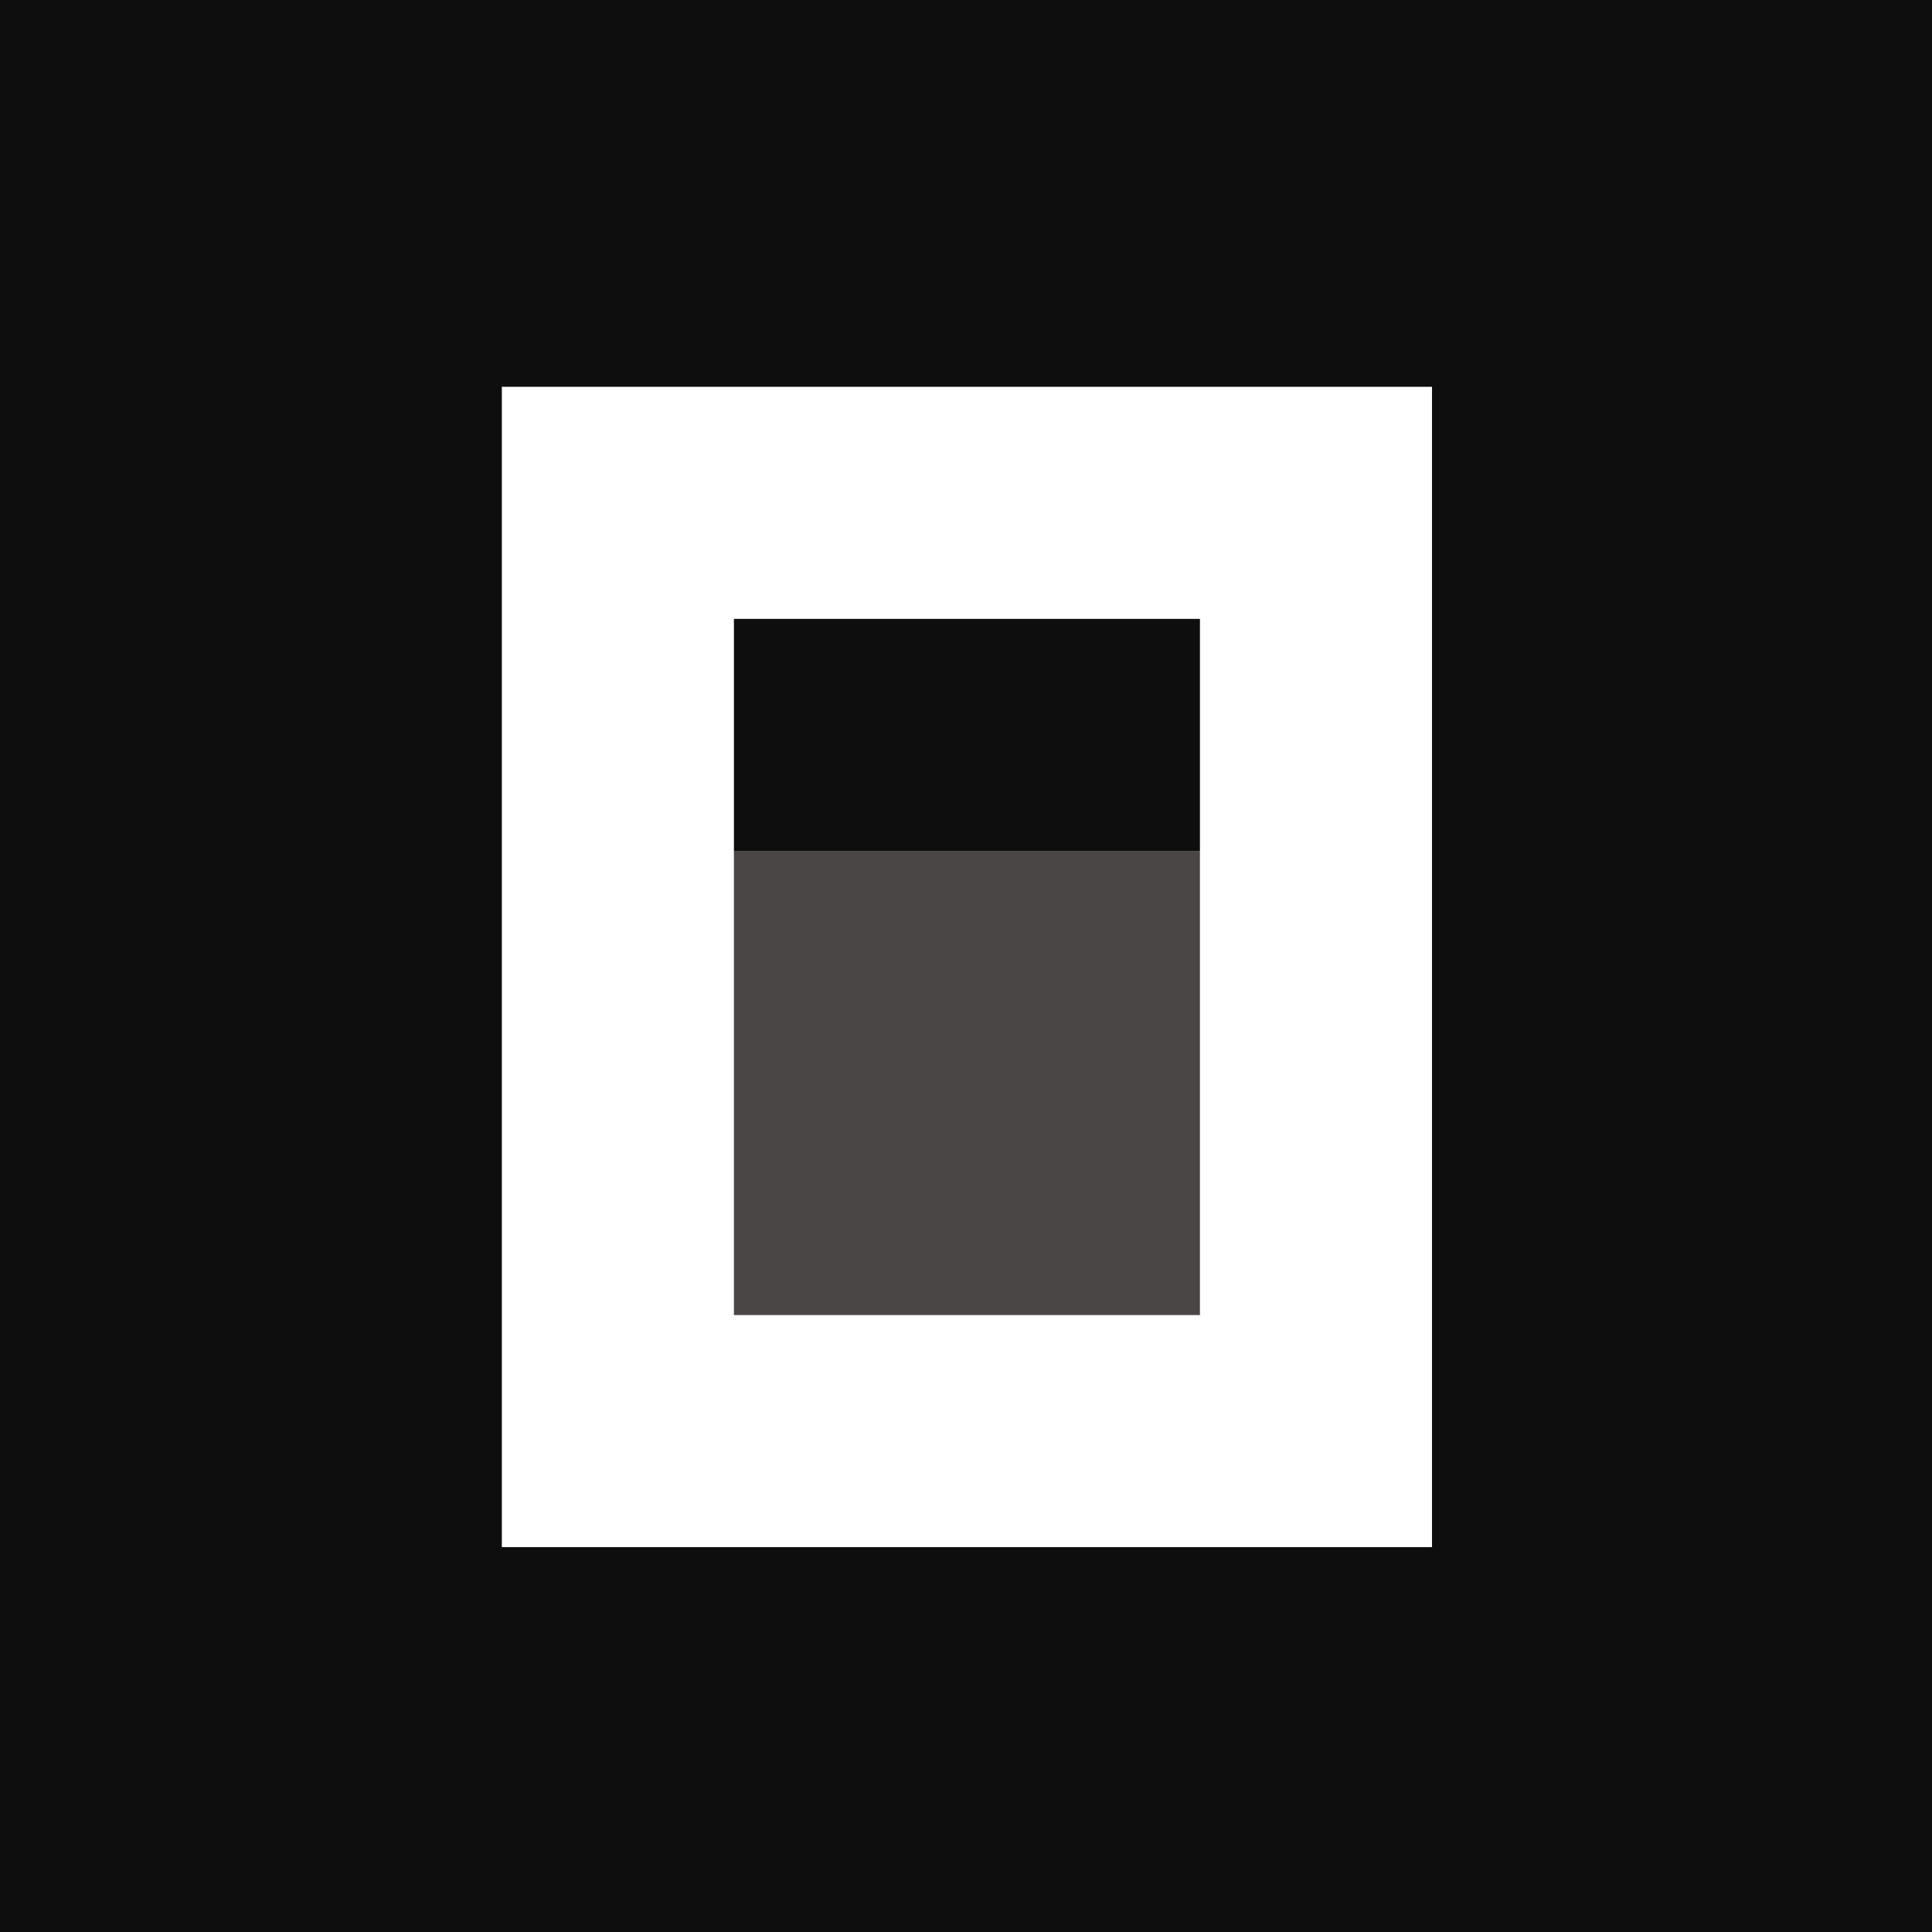
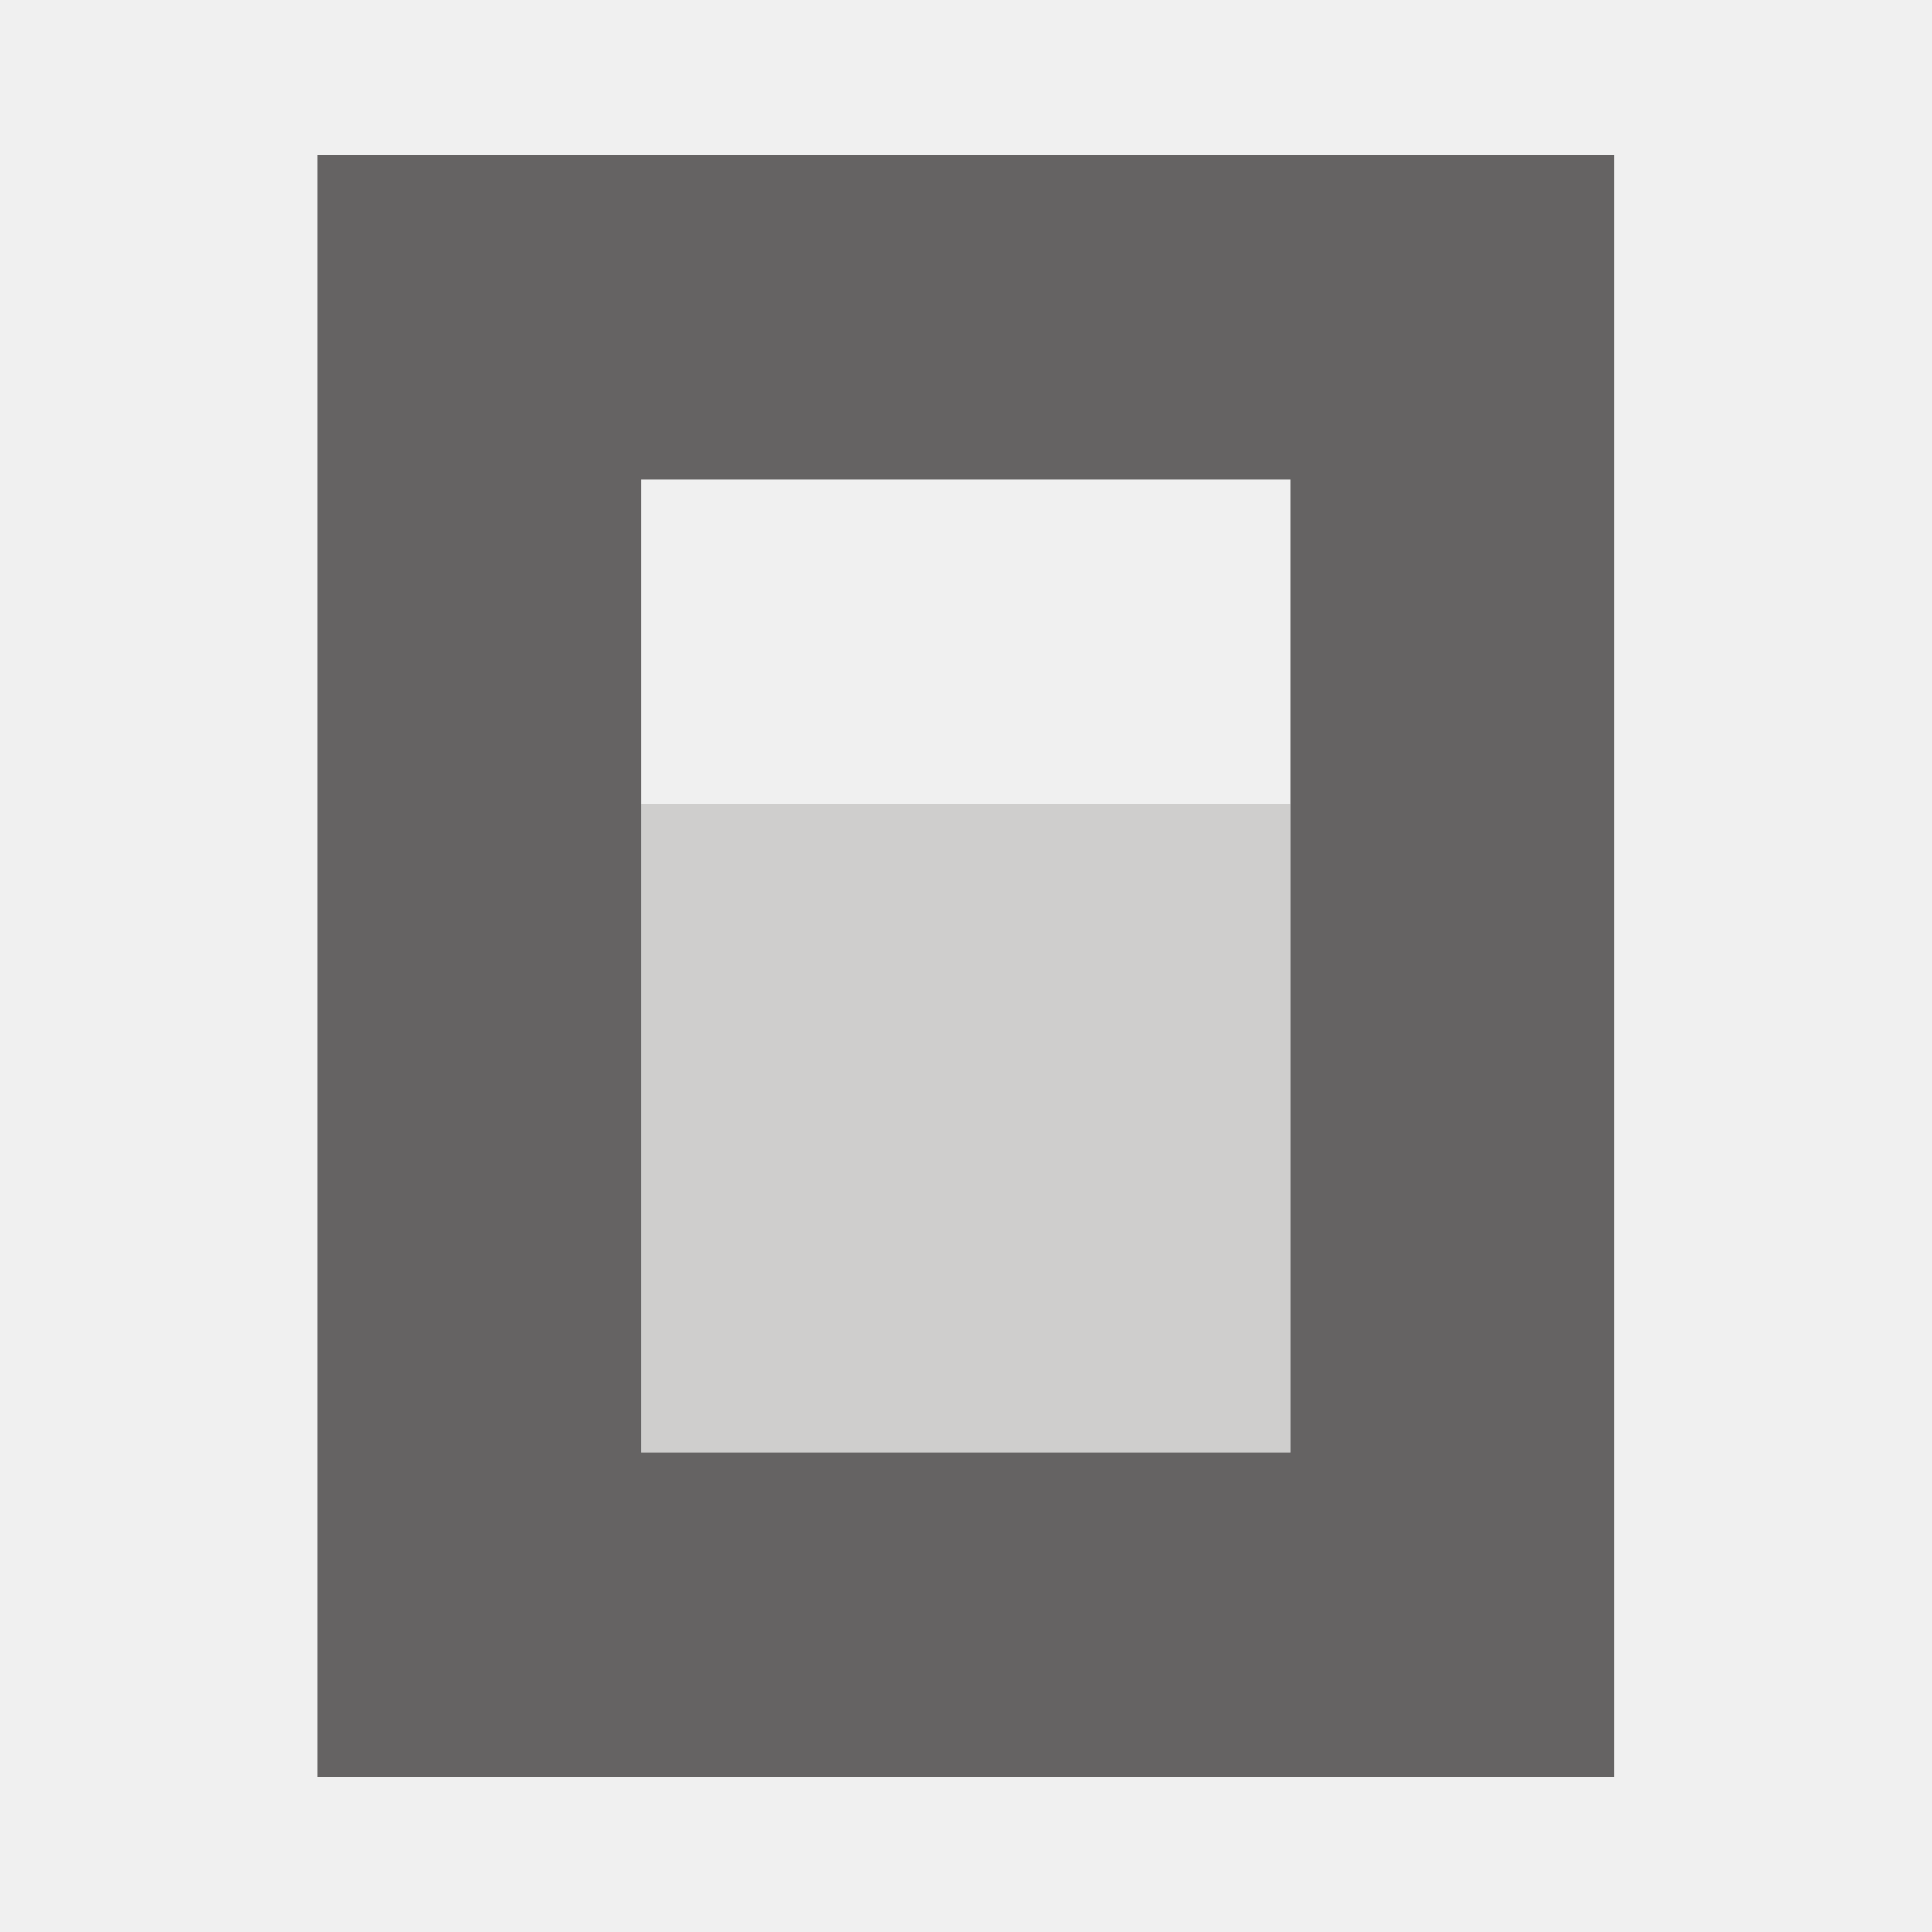
- <svg xmlns="http://www.w3.org/2000/svg" viewBox="0 0 24 24">
-   <rect width="24" height="24" fill="#0E0E0E" />
-   <rect x="6.234" y="4.805" width="11.555" height="14.414" fill="#FFFFFF" />
-   <rect x="9.117" y="7.688" width="5.789" height="2.883" fill="#0E0E0E" />
-   <rect x="9.117" y="10.570" width="5.789" height="5.766" fill="#4B4646" />
+ <svg xmlns="http://www.w3.org/2000/svg" fill="none" viewBox="-5.868 3.129 35.742 35.742">
+   <clipPath id="clip_0b5c3ebc">
+     <rect x="0" y="5.46" width="24.565" height="31.08" />
+   </clipPath>
+   <g clip-path="url(#clip_0b5c3ebc)">
+     <path d="M18 30H6V18H18V30Z" fill="#CFCECD" />
+     <path d="M18 12H6V30H18V12ZM24 36H0V6H24V36Z" fill="#656363" />
+     <path d="M48 30H36V18H48V30Z" fill="#CFCECD" />
+     <path d="M36 30H48V12H36V30ZM54 36H36V42H30V6H54V36Z" fill="#656363" />
+     <path d="M84 24V30H66V24H84Z" fill="#CFCECD" />
+     <path d="M84 24H66V30H84V36H60V6H84V24ZM66 18H78V12H66V18Z" fill="#656363" />
+     <path d="M108 36H96V18H108V36Z" fill="#CFCECD" />
+     <path d="M108 12H96V36H90V6H108V12ZM114 36H108V12H114V36Z" fill="#656363" />
+     <path d="M144 30H126V18H144V30Z" fill="#CFCECD" />
+     <path d="M144 12H126V30H144V36H120V6H144V12Z" fill="#211E1E" />
+     <path d="M168 30H156V18H168V30Z" fill="#CFCECD" />
+     <path d="M168 12H156V30H168V12ZM174 36H150V6H174V36Z" fill="#211E1E" />
+     <path d="M198 30H186V18H198V30Z" fill="#CFCECD" />
+     <path d="M198 12H186V30H198V12ZM204 36H180V6H198V0H204V36Z" fill="#211E1E" />
+     <path d="M234 24V30H216V24H234Z" fill="#CFCECD" />
+     <path d="M216 12V18H228V12H216ZM234 24H216V30H234V36H210V6H234V24Z" fill="#211E1E" />
+   </g>
</svg>
